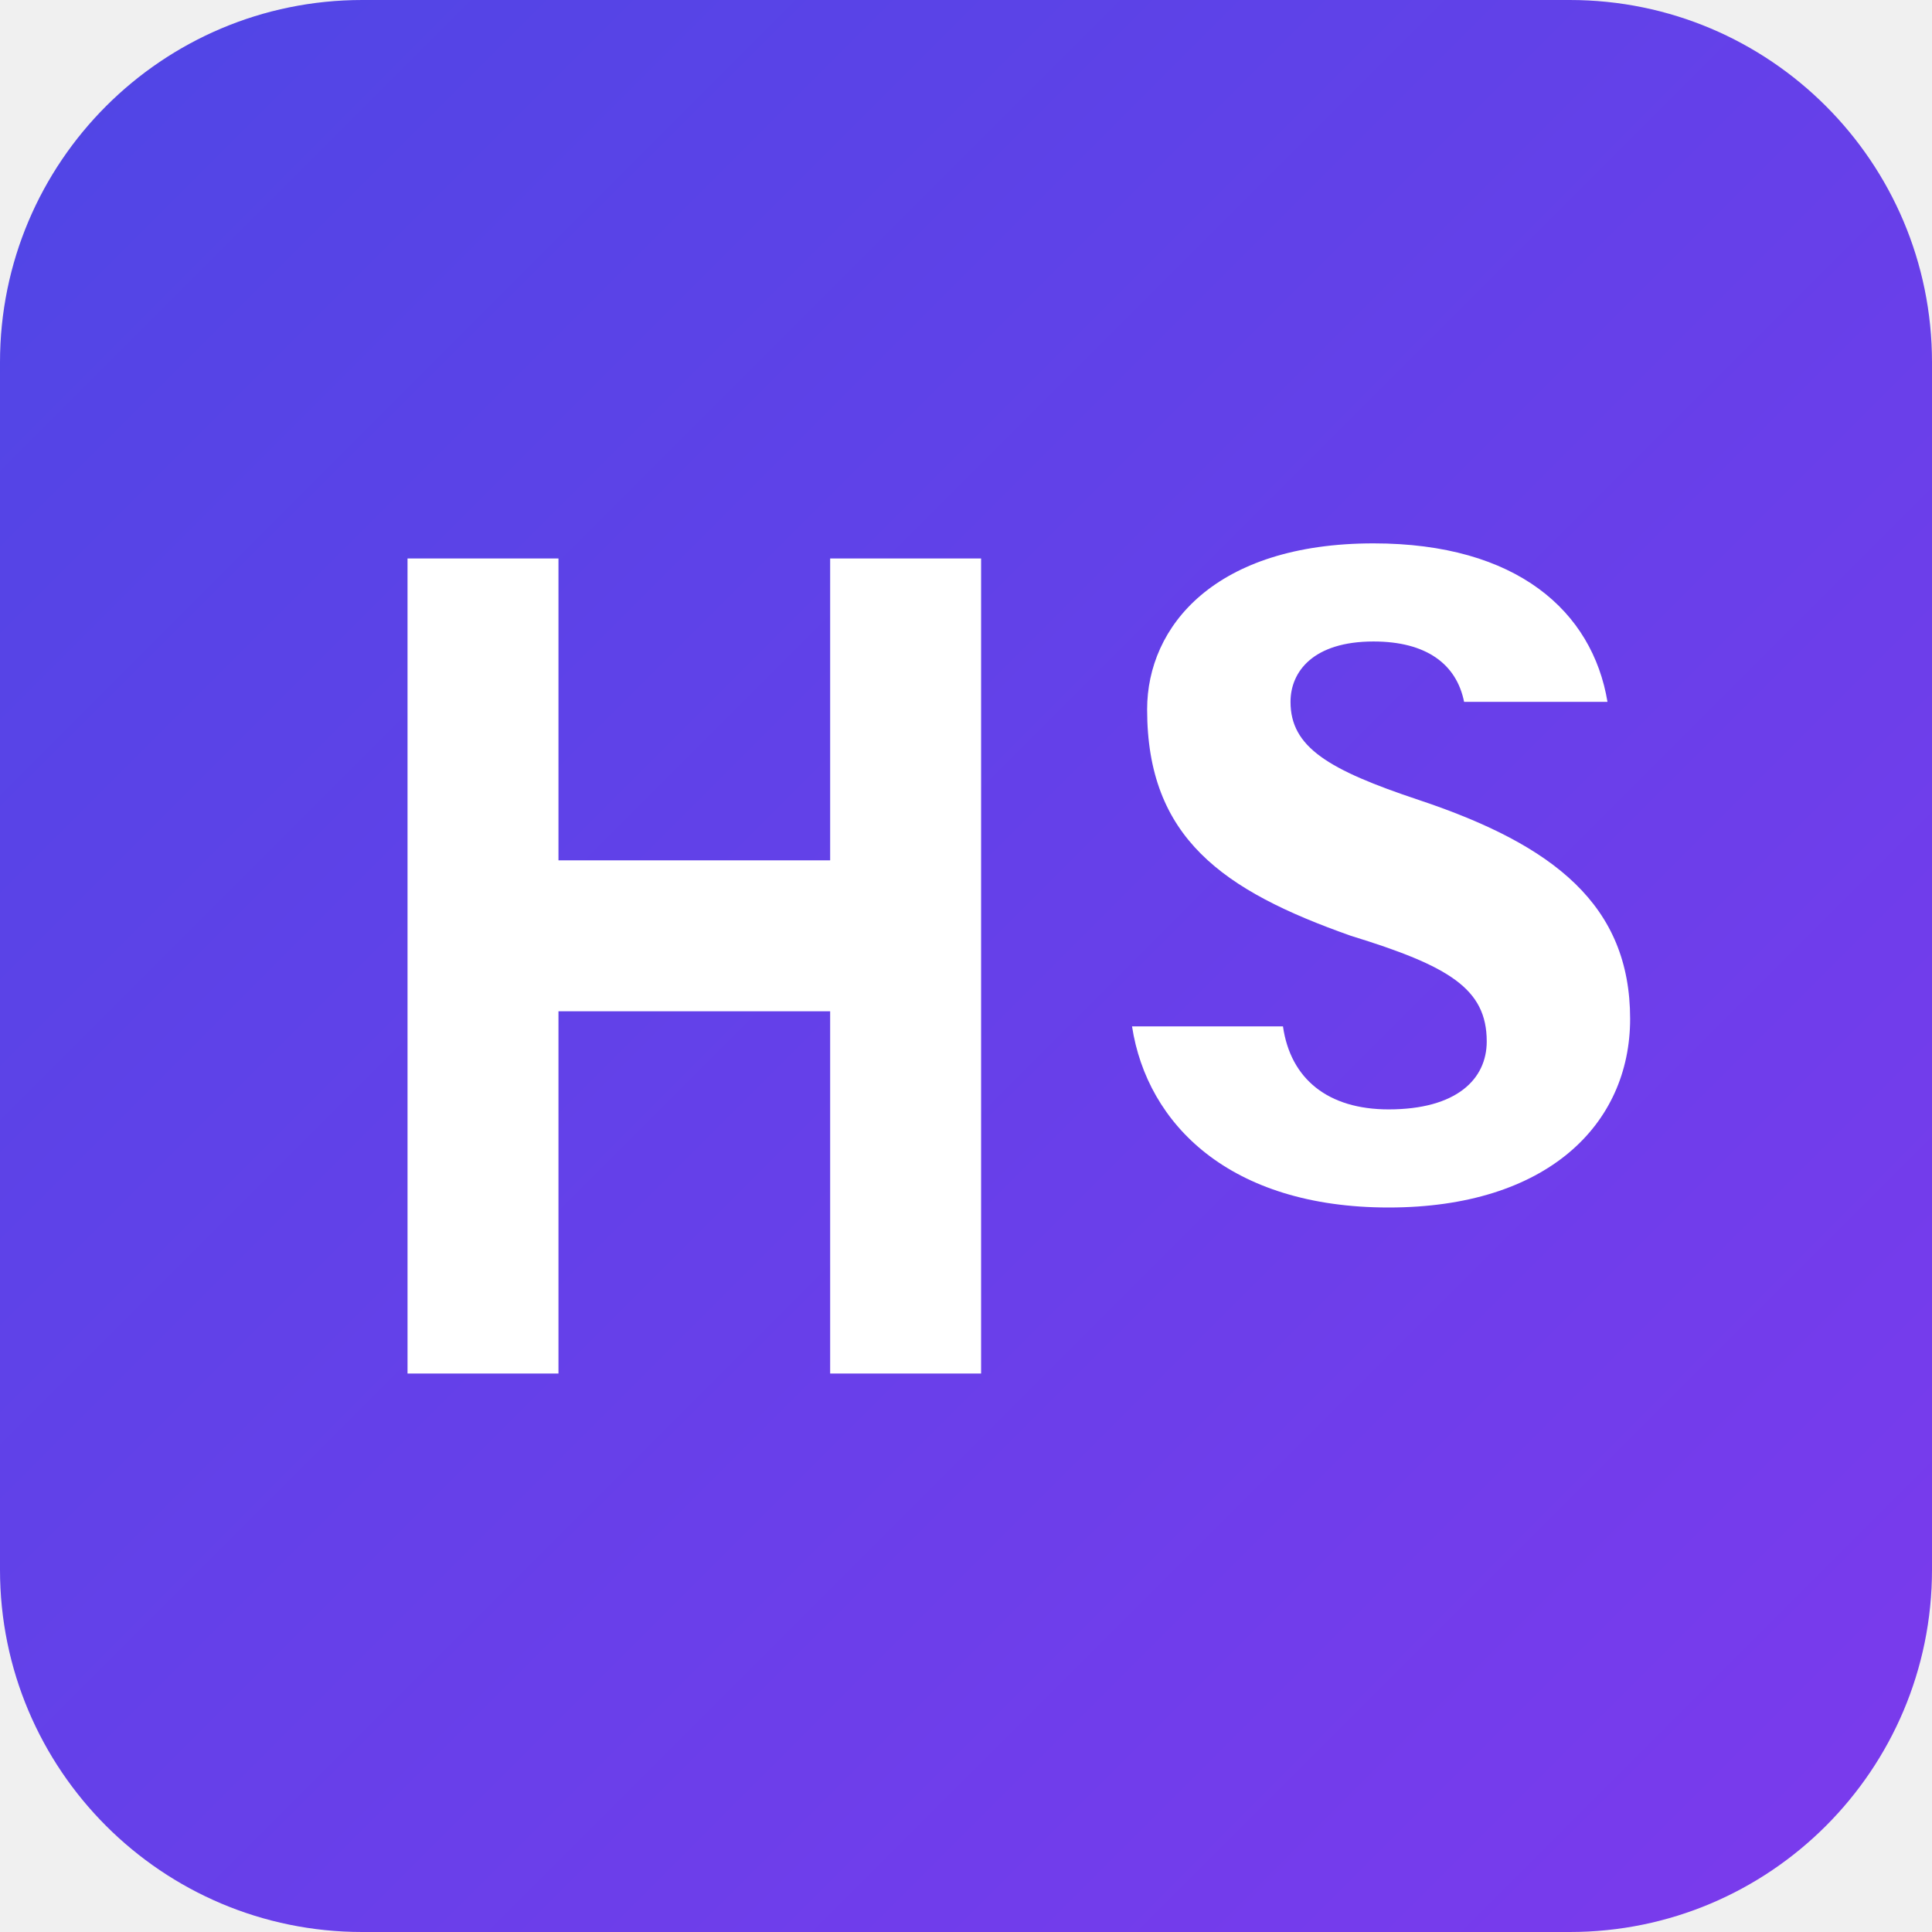
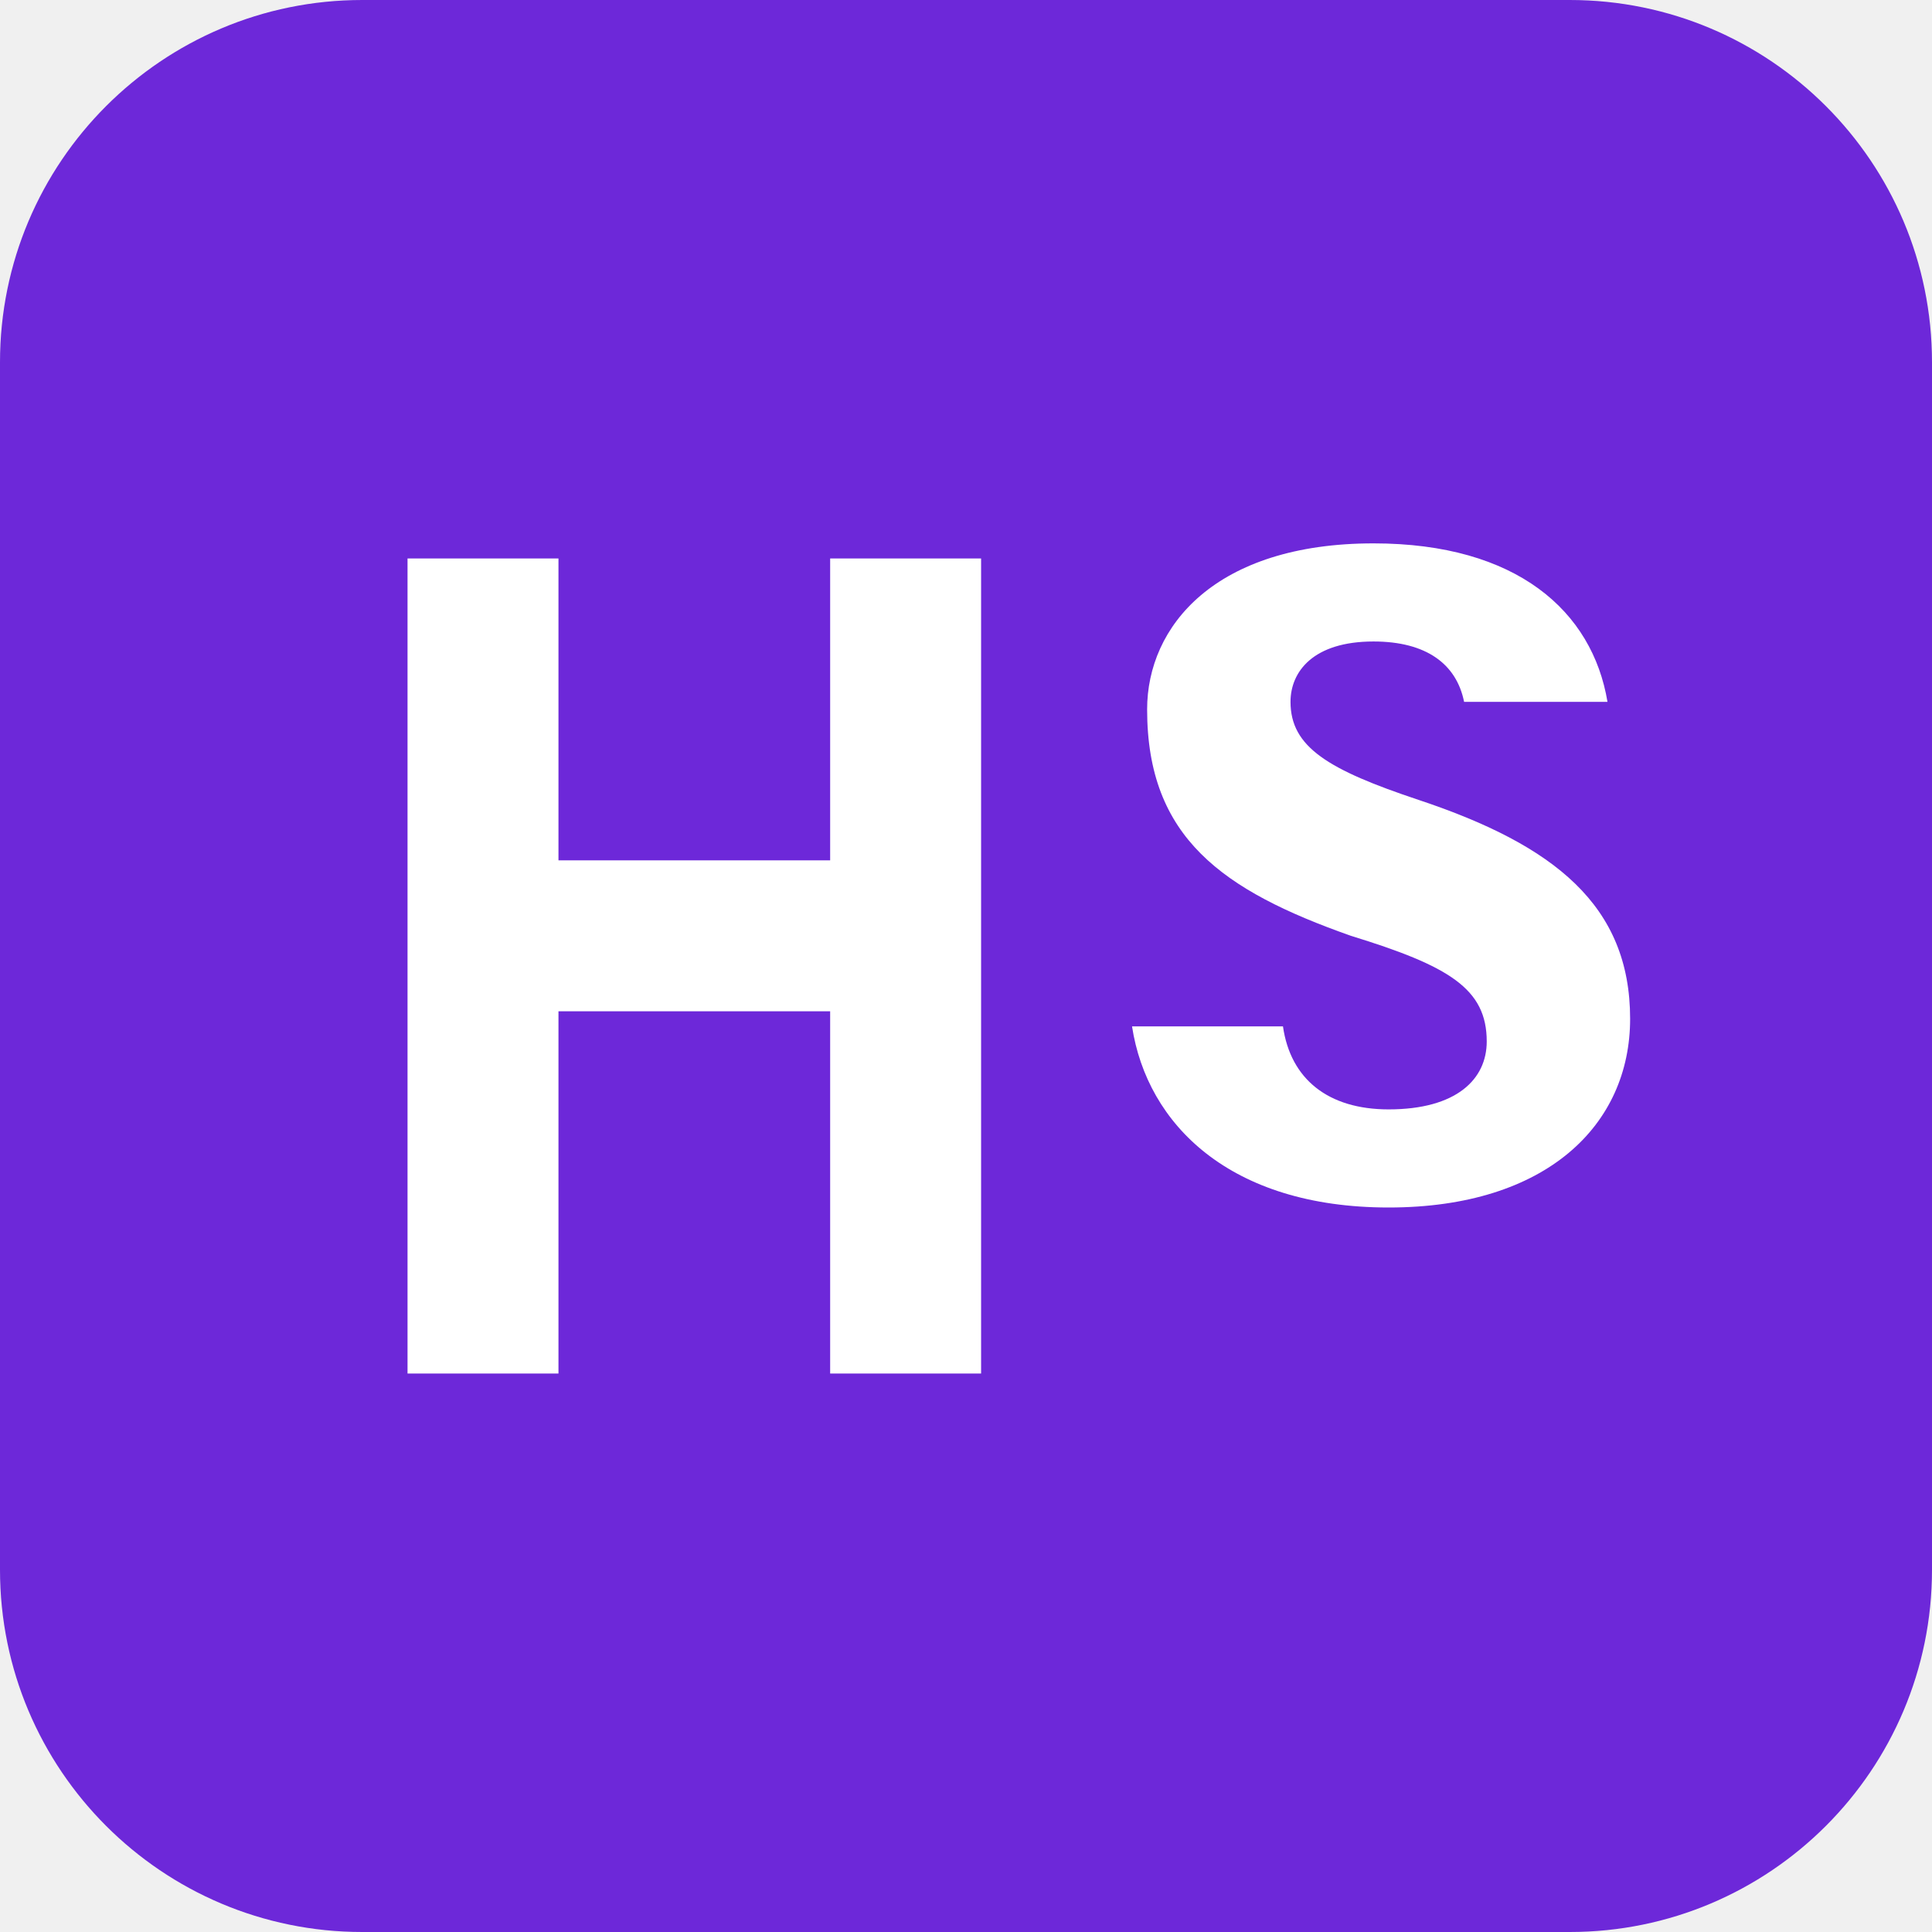
<svg xmlns="http://www.w3.org/2000/svg" viewBox="0 0 512 512" width="512" height="512">
-   <defs>
-     <linearGradient id="bg" x1="0%" y1="0%" x2="100%" y2="100%">
-       <stop offset="0%" style="stop-color:#4F46E5" />
-       <stop offset="100%" style="stop-color:#7C3AED" />
-     </linearGradient>
-   </defs>
-   <rect width="512" height="512" rx="96" fill="url(#bg)" />
-   <path d="M108 148h40v80h72v-80h40v216h-40v-96h-72v96h-40z" fill="white" />
-   <path d="M304 188c0-22 18-44 60-44 38 0 58 18 62 42h-38c-2-10-10-16-24-16-16 0-22 8-22 16 0 12 10 18 34 26 36 12 56 28 56 58 0 28-22 50-64 50-42 0-64-22-68-48h40c2 14 12 22 28 22 18 0 26-8 26-18 0-14-10-20-36-28-34-12-54-26-54-60z" fill="white" />
+   <rect width="512" height="512" rx="96" fill="#6D28D9" />
+   <path d="M108 148h40v80h72v-80h40v216h-40v-96h-72v96h-40z" fill="#fff" />
+   <path d="M304 188c0-22 18-44 60-44 38 0 58 18 62 42h-38c-2-10-10-16-24-16-16 0-22 8-22 16 0 12 10 18 34 26 36 12 56 28 56 58 0 28-22 50-64 50-42 0-64-22-68-48h40c2 14 12 22 28 22 18 0 26-8 26-18 0-14-10-20-36-28-34-12-54-26-54-60z" fill="#fff" />
</svg>
